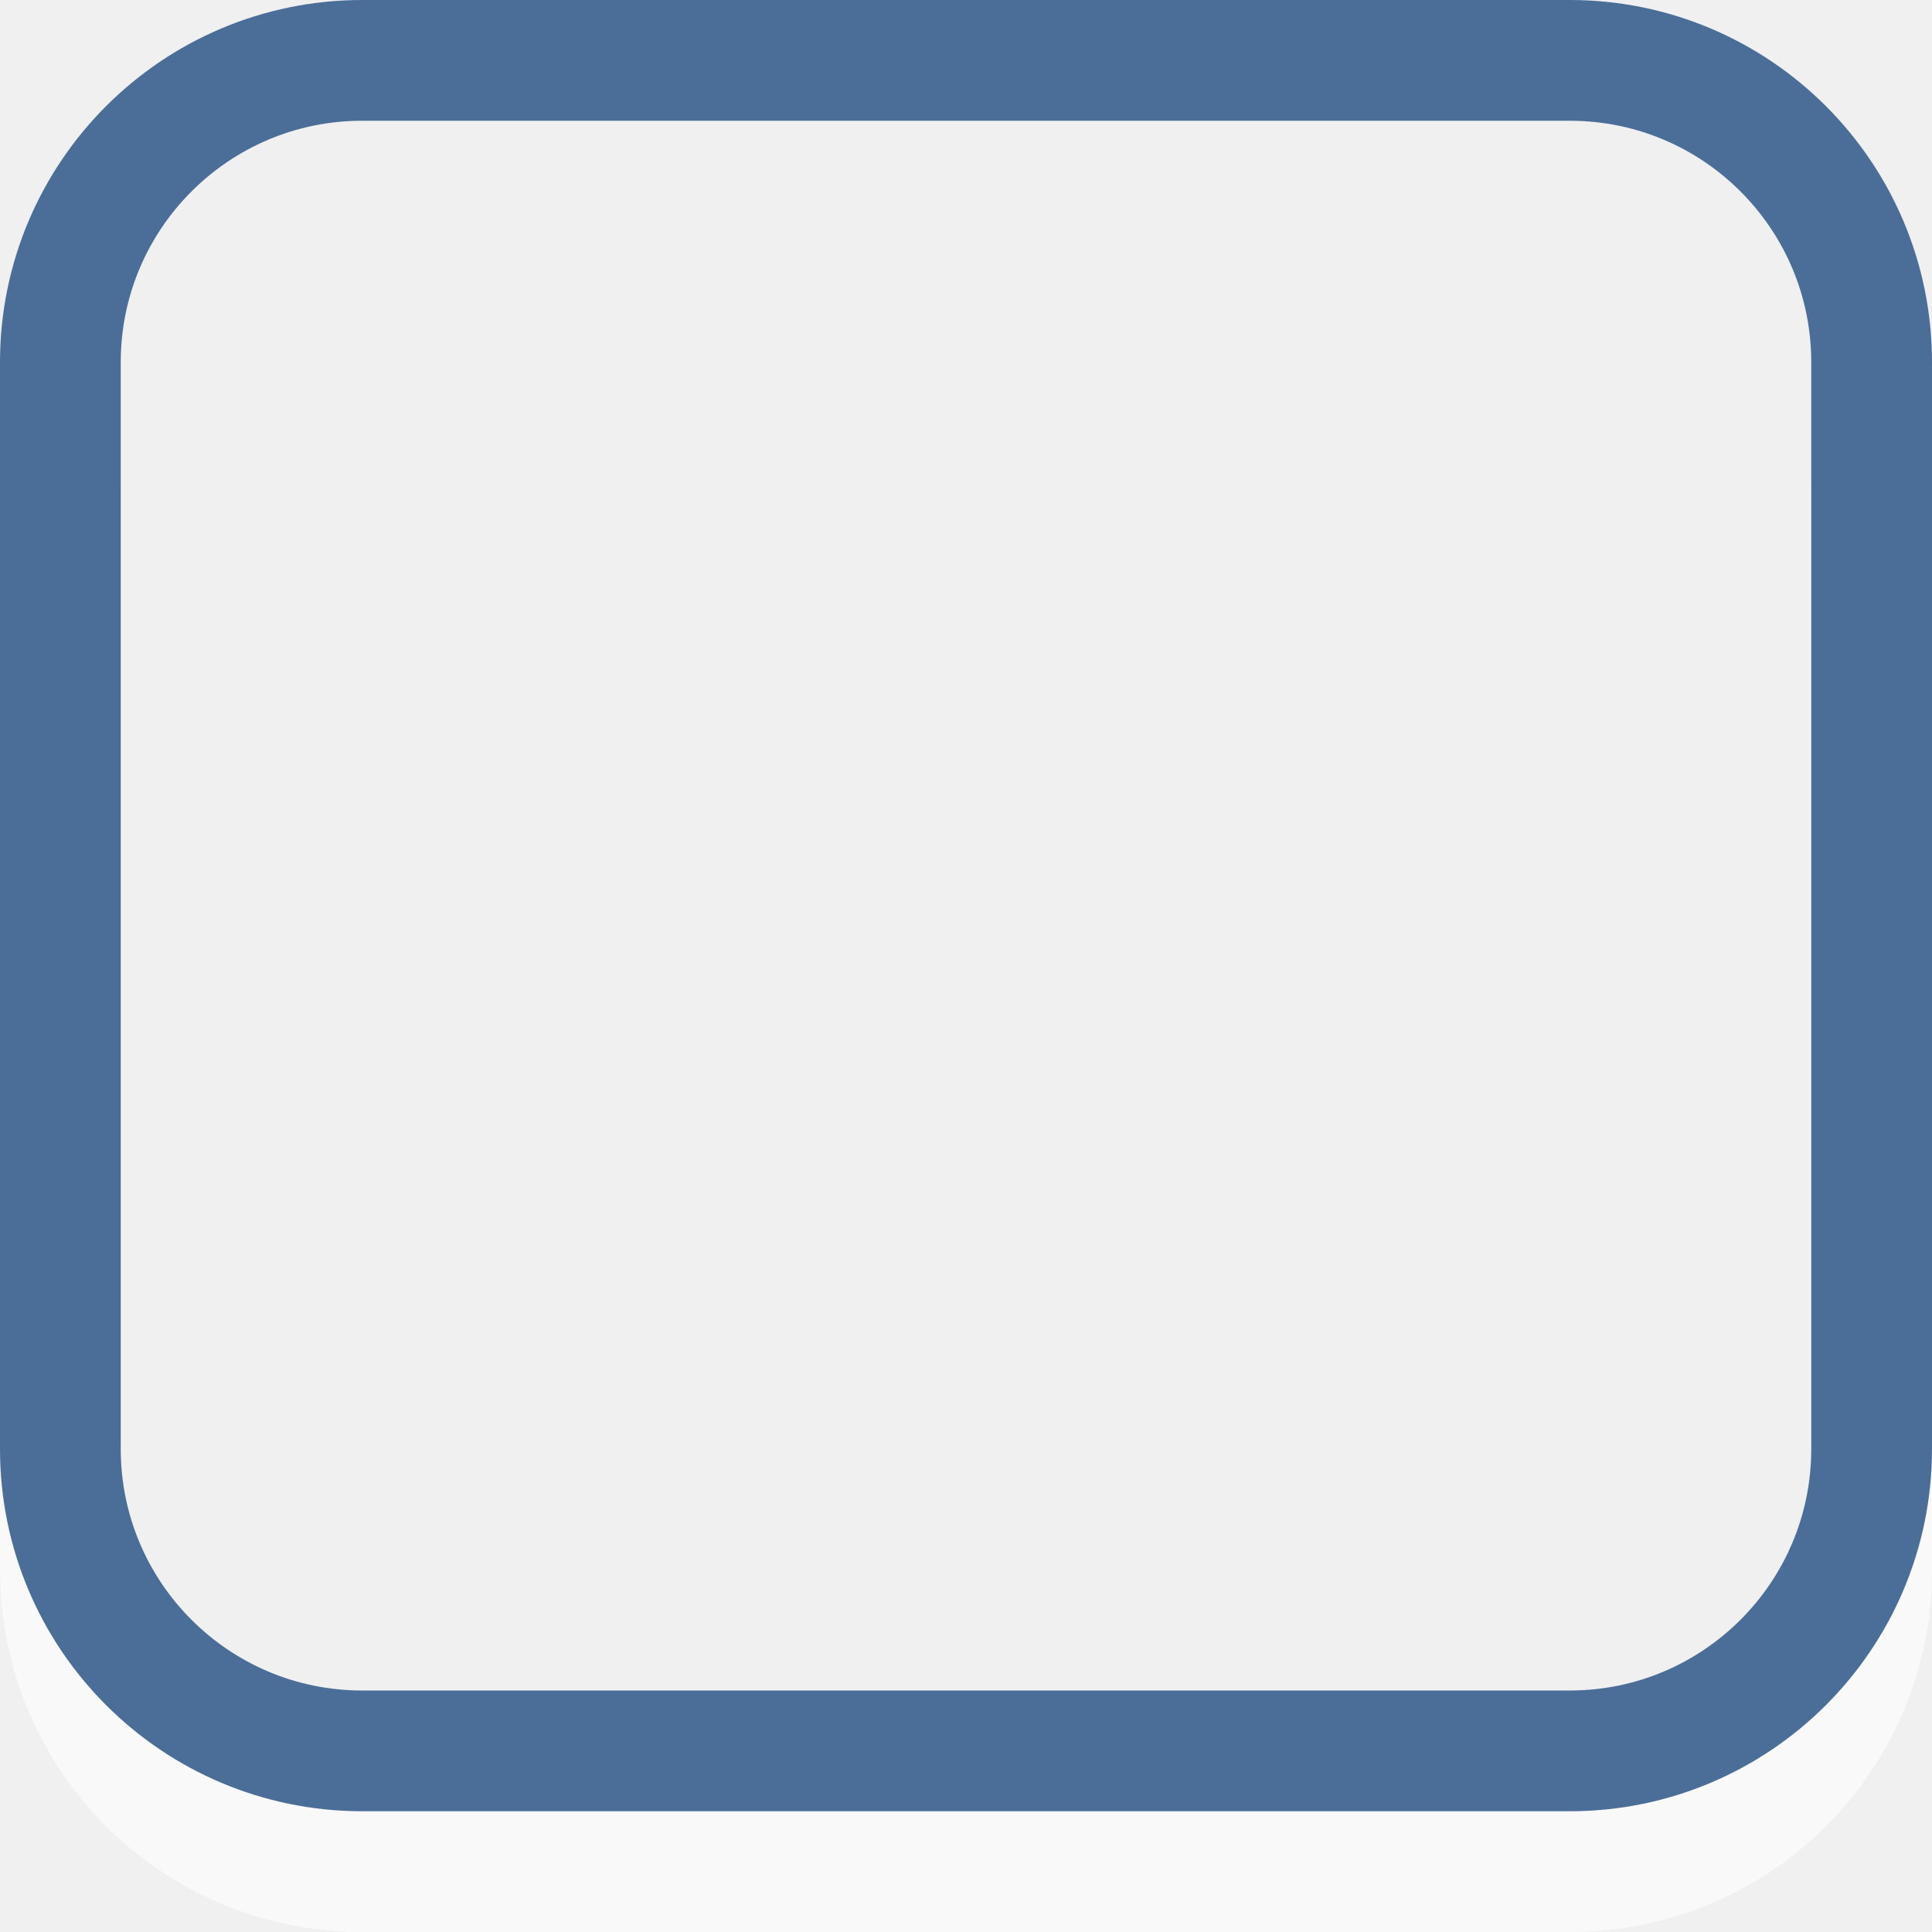
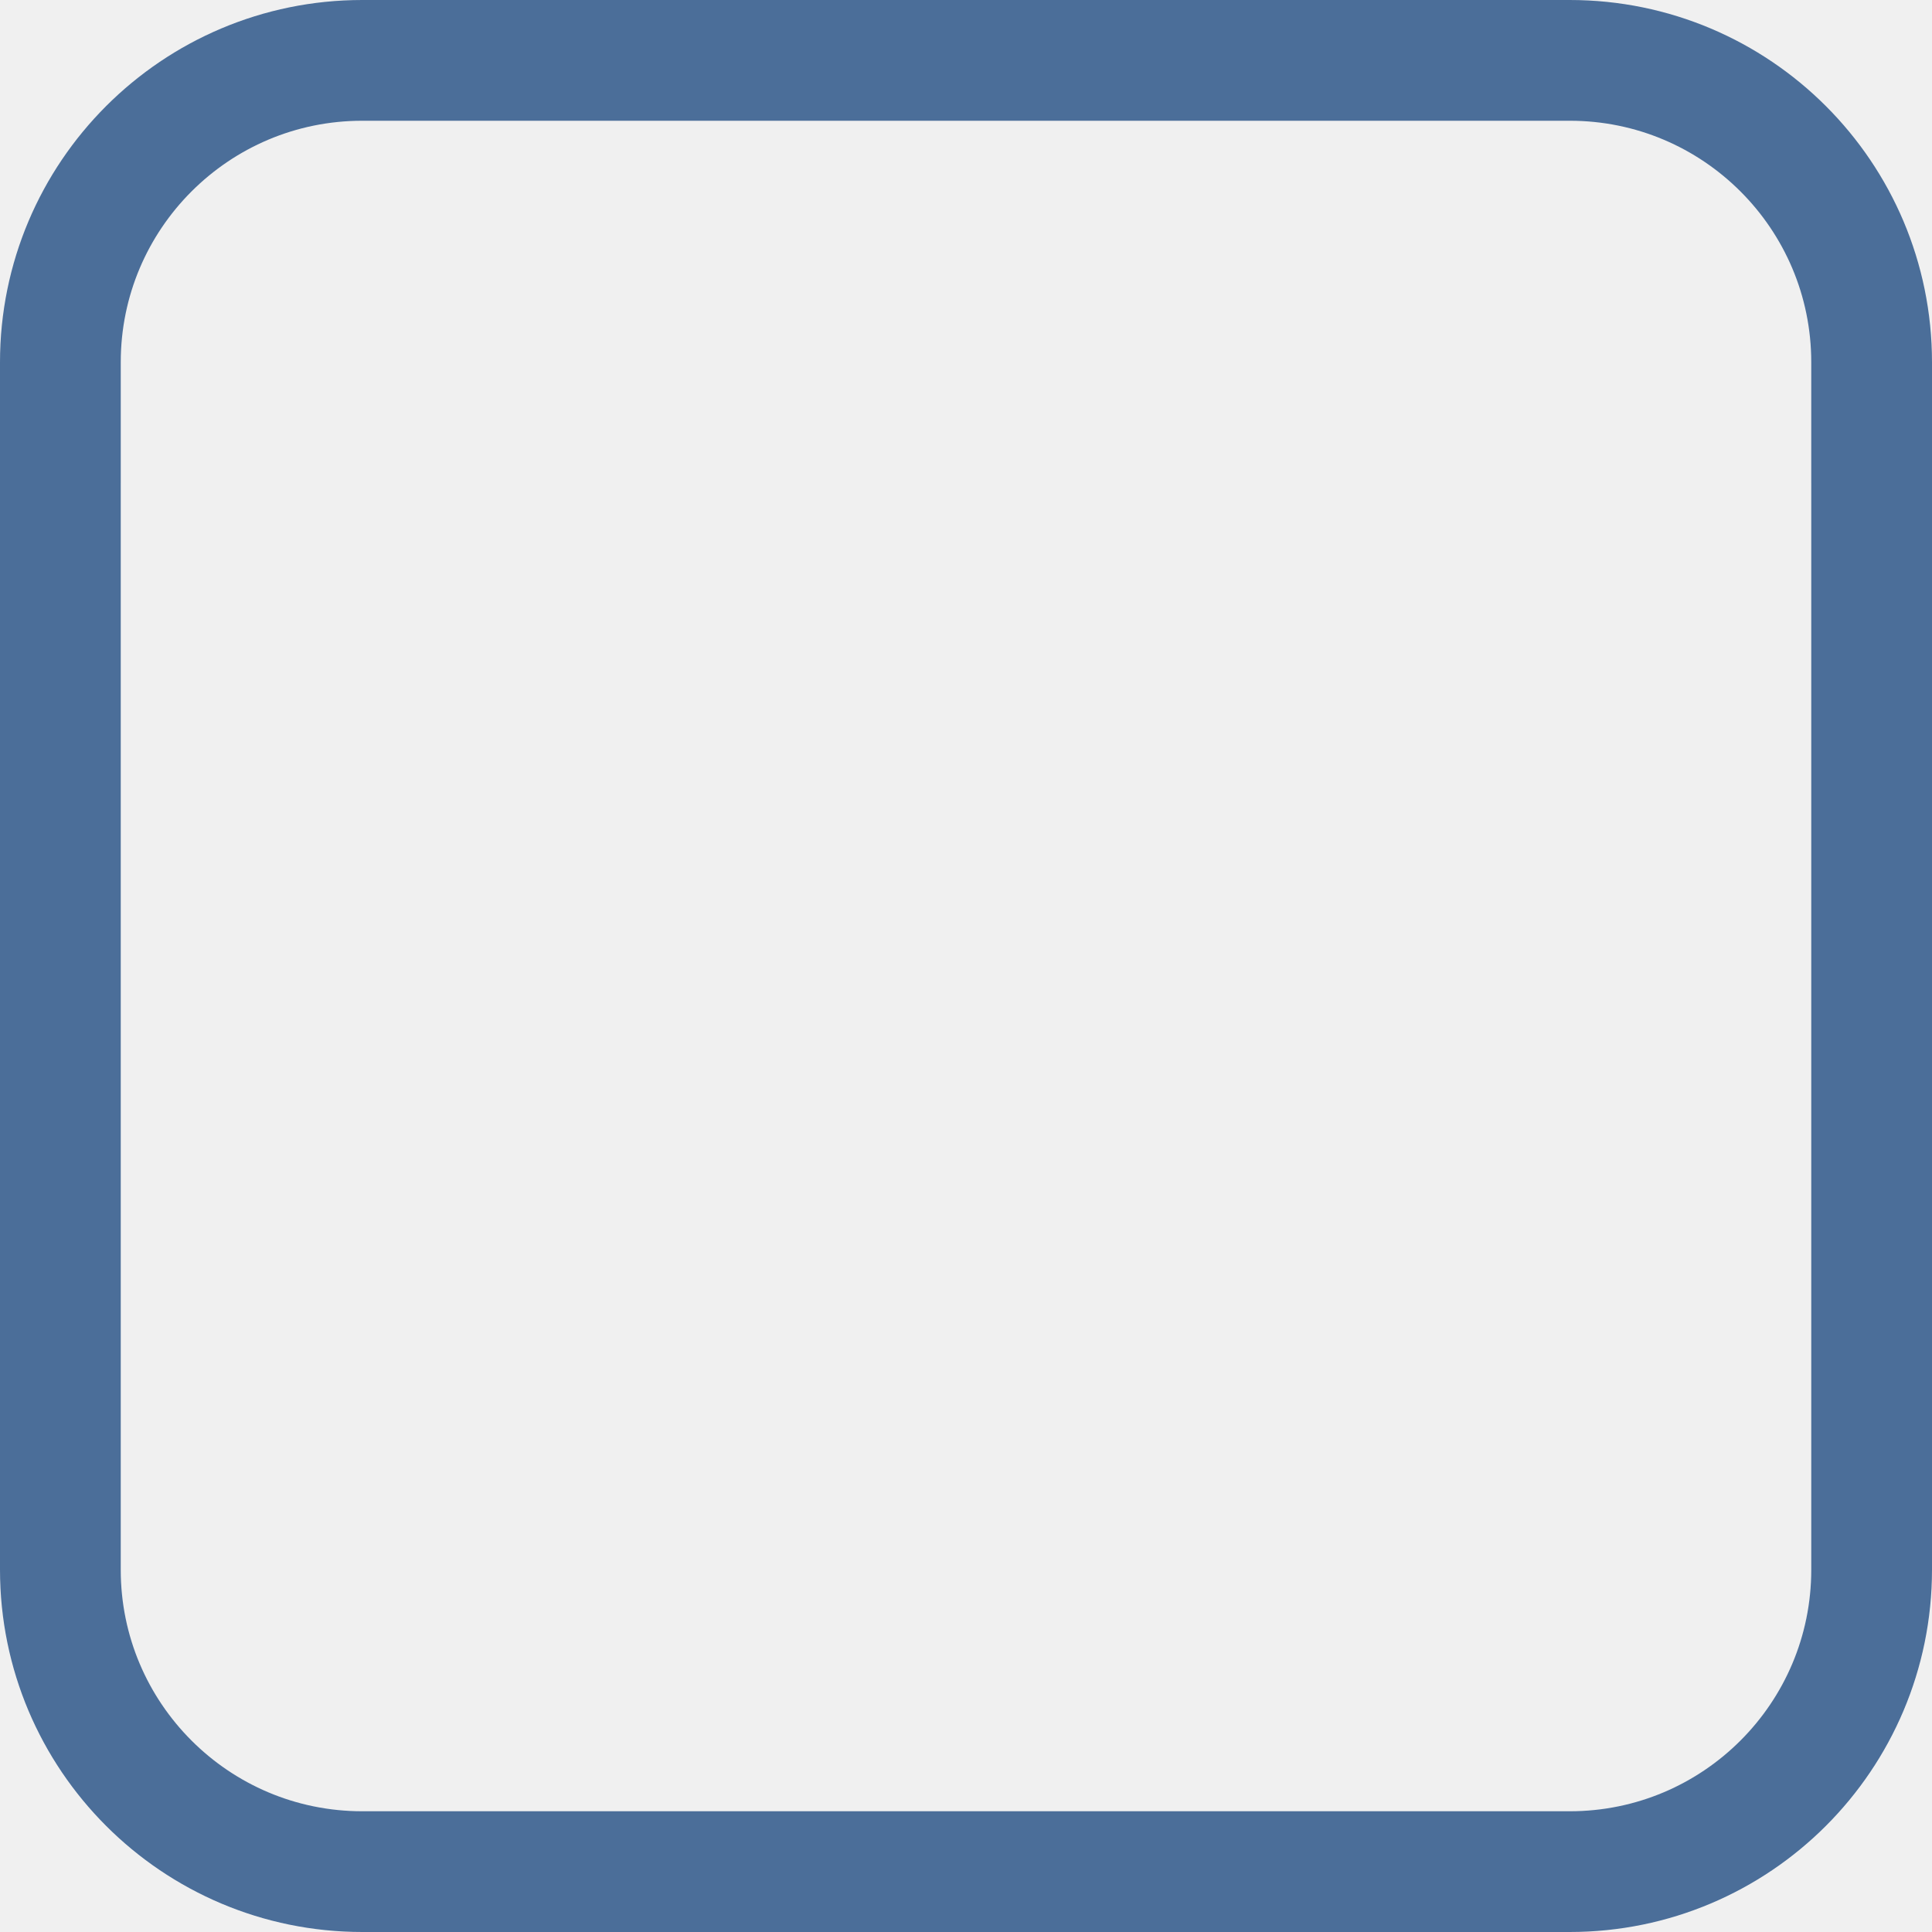
<svg xmlns="http://www.w3.org/2000/svg" width="16px" height="16px" id="svg33222" version="1.1">
  <defs id="defs33224">
    <linearGradient id="linearGradient3837">
      <stop style="stop-color:#ffffff;stop-opacity:1;" offset="0" id="stop3839" />
      <stop style="stop-color:#ffffff;stop-opacity:0;" offset="1" id="stop3841" />
    </linearGradient>
  </defs>
  <g id="layer1">
    <path style="color:#000000;fill:none;stroke:#ffffff;stroke-width:1;stroke-miterlimit:4;stroke-opacity:1;marker:none;visibility:visible;display:inline;overflow:visible;enable-background:accumulate;opacity:0.6" d="m 15.5,4 0,9 c 0,1.385 -1.115,2.5 -2.5,2.5 l -10,0 c -1.385,0 -2.5,-1.115 -2.5,-2.5 L 0.5,4" id="rect17861-5" />
-     <rect ry="2.5" rx="2.5" y="0.5" x="0.5" height="14" width="15" id="rect17861" style="color:#000000;fill:none;stroke:#4b6e99;stroke-width:1;stroke-miterlimit:4;stroke-opacity:1;stroke-dasharray:none;marker:none;visibility:visible;display:inline;overflow:visible;enable-background:accumulate" />
+     <rect ry="2.5" rx="2.5" y="0.5" x="0.5" height="15" width="15" id="rect17861" style="color:#000000;fill:none;stroke:#4b6e99;stroke-width:1;stroke-miterlimit:4;stroke-opacity:1;stroke-dasharray:none;marker:none;visibility:visible;display:inline;overflow:visible;enable-background:accumulate" />
  </g>
</svg>
